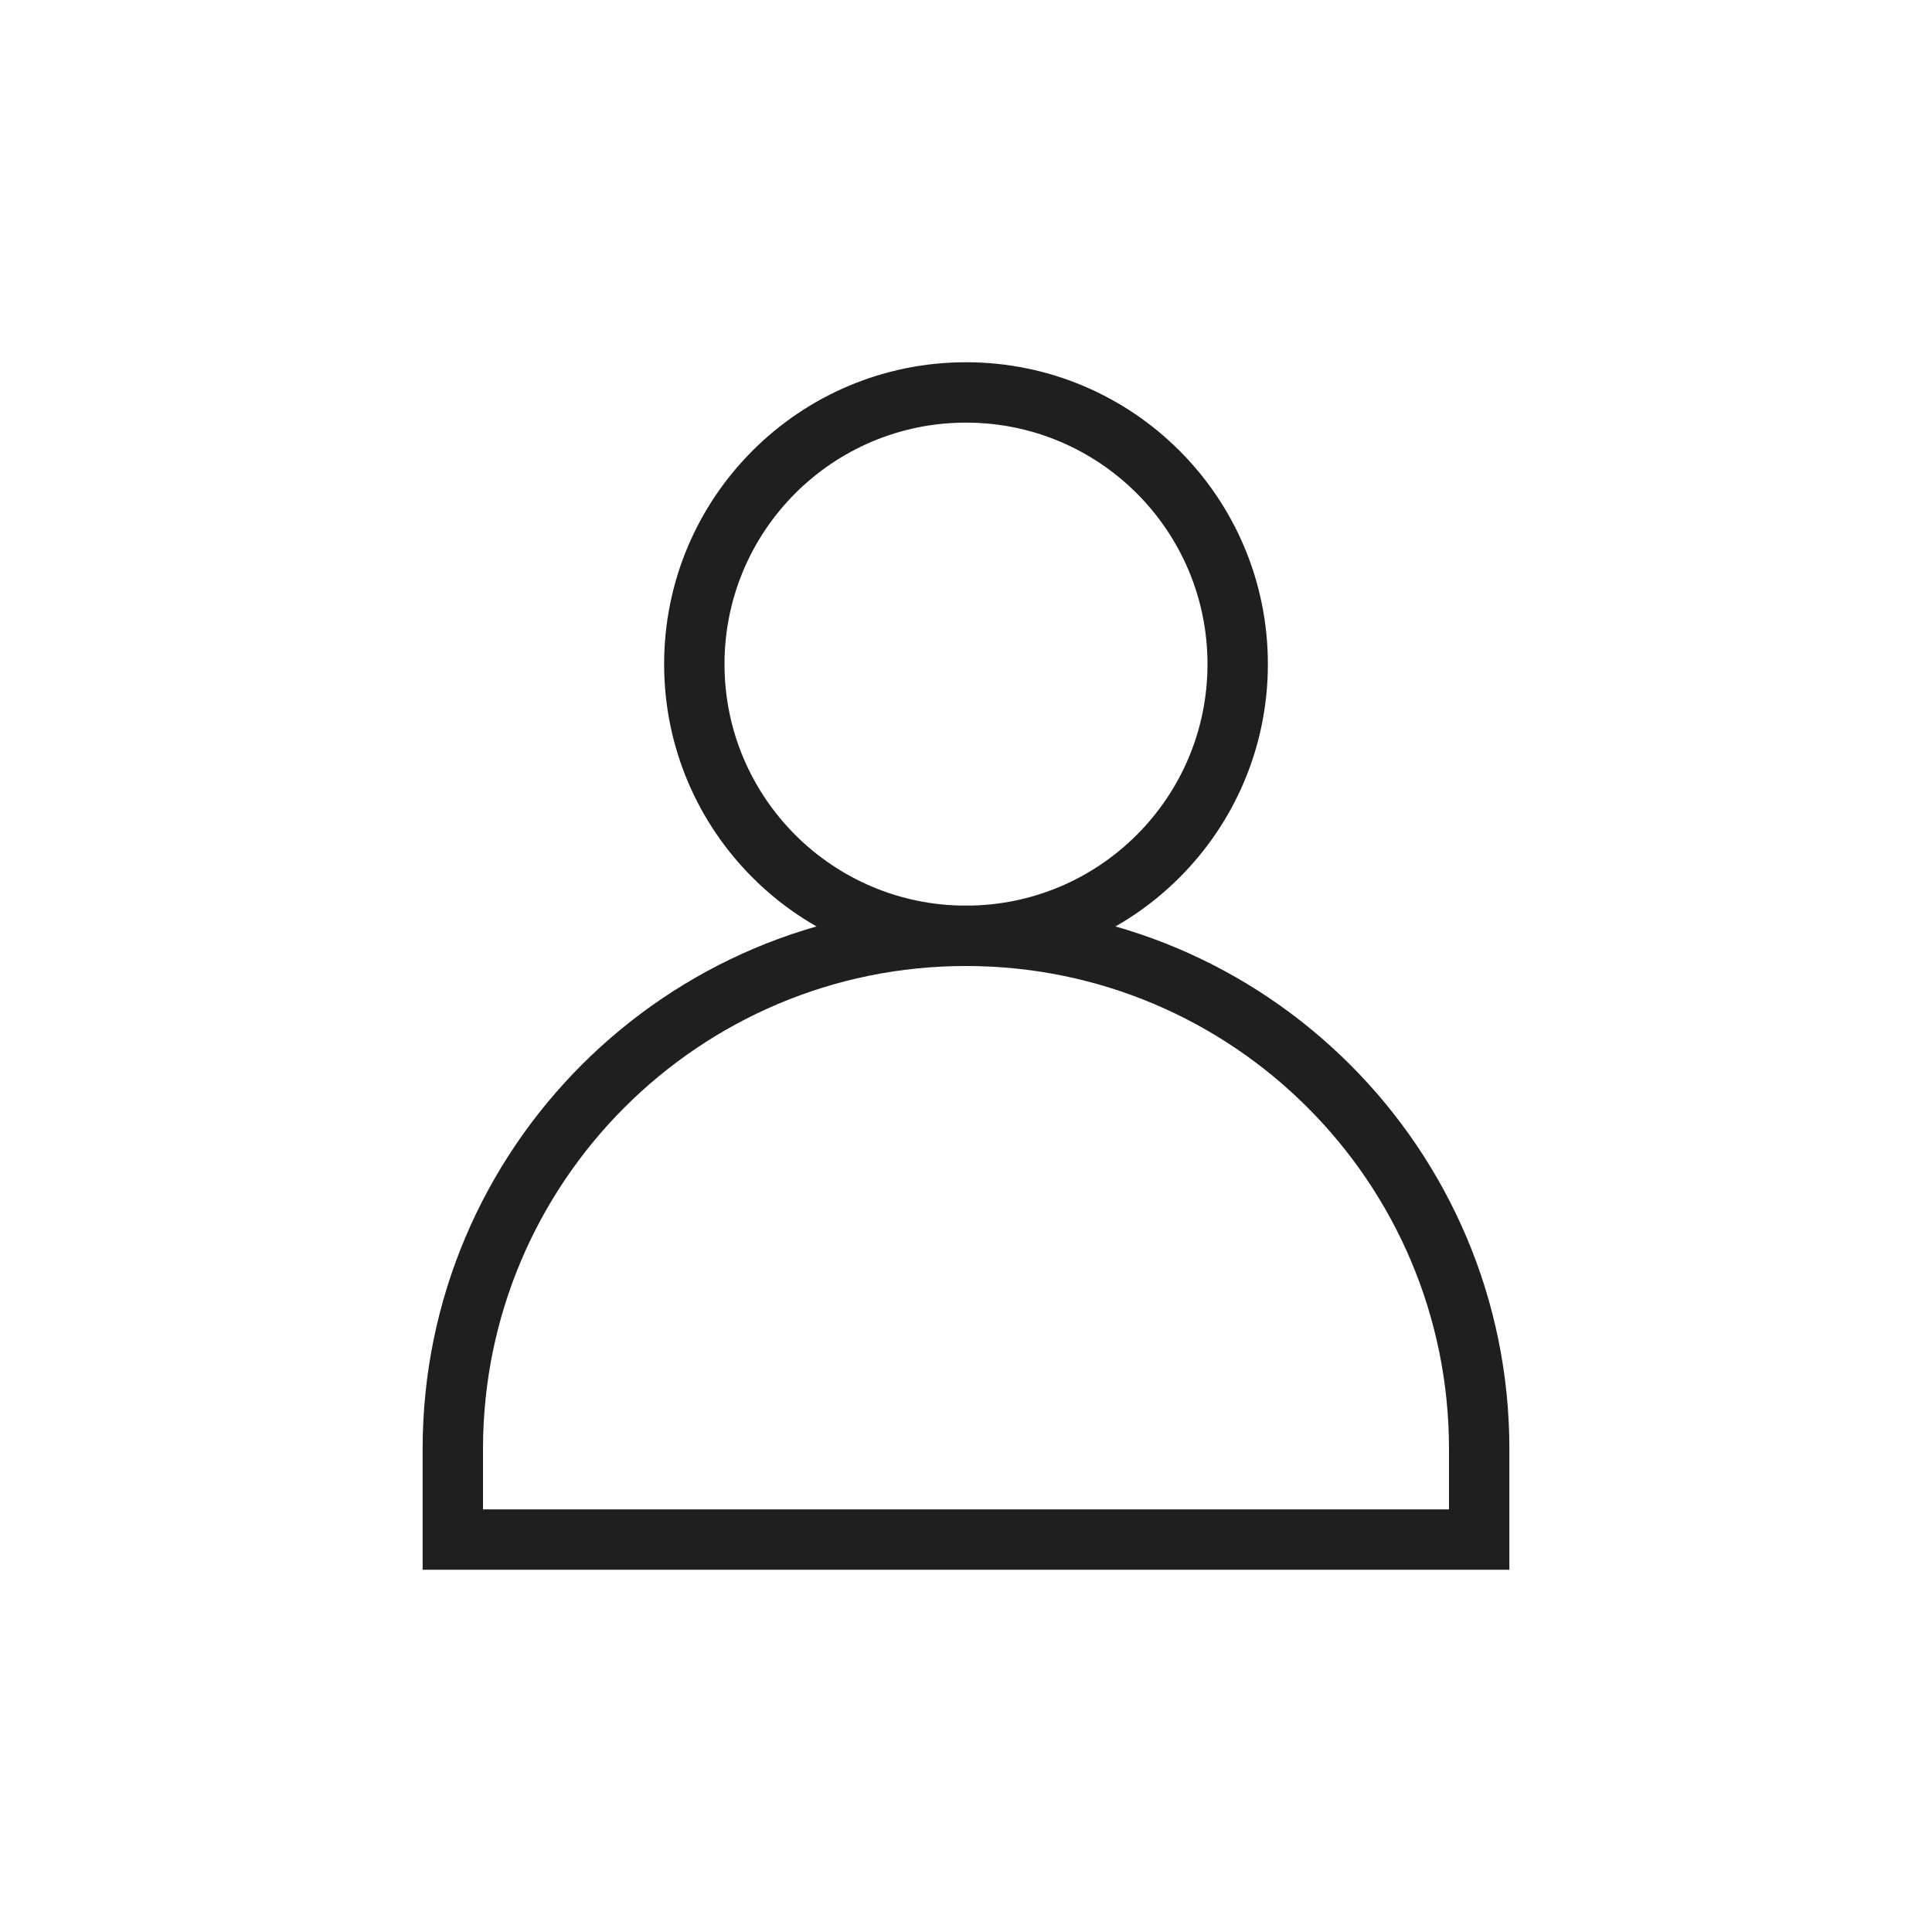
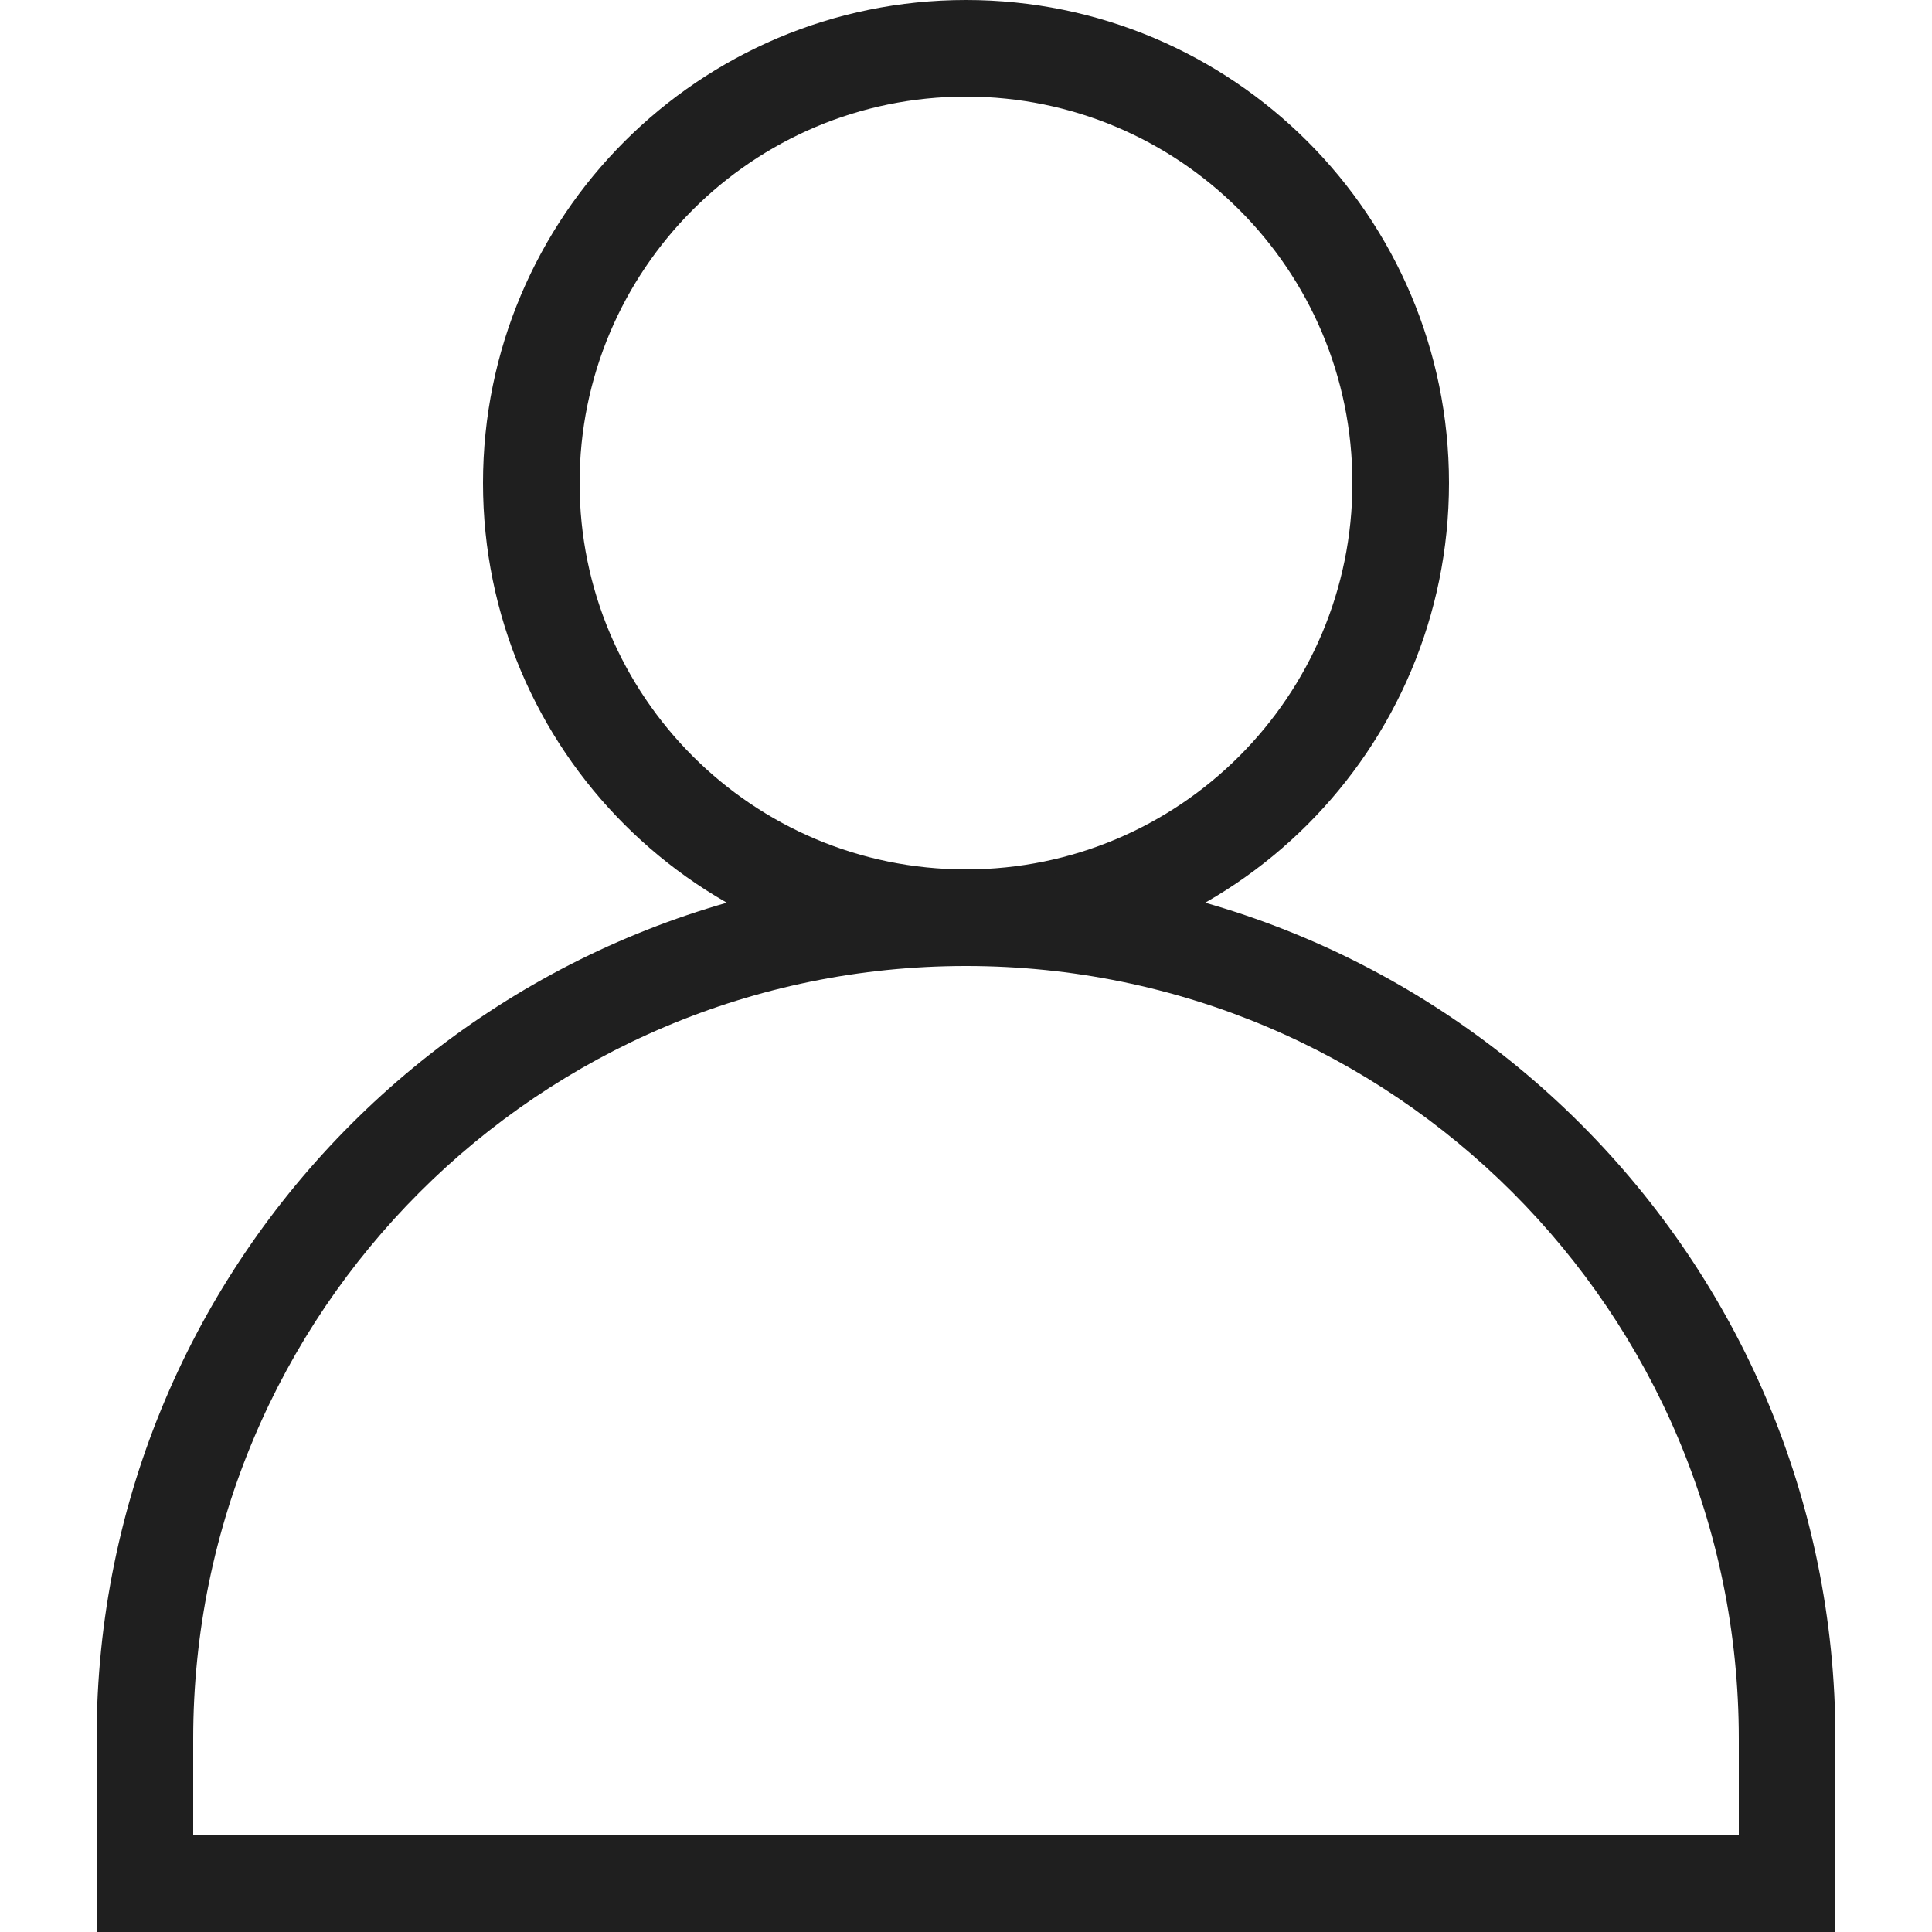
- <svg xmlns="http://www.w3.org/2000/svg" viewBox="0 0 32 32">
+ <svg xmlns="http://www.w3.org/2000/svg" viewBox="0 0 20 20">
  <defs>
    <style>.a{fill:#1f1f1f;}</style>
  </defs>
-   <path class="a" d="M16,16a5,5,0,1,1,5-5A5,5,0,0,1,16,16Zm0-9a4,4,0,1,0,4,4A4,4,0,0,0,16,7Z" />
-   <path class="a" d="M25,26H7V24a9,9,0,0,1,18,0ZM8,25H24V24A8,8,0,0,0,8,24Z" />
+   <path class="a" d="M10,10a5,5,0,1,1,5-5A5,5,0,0,1,10,10Zm0-9a4,4,0,1,0,4,4A4,4,0,0,0,10,1Z" />
+   <path class="a" d="M19,20H1V18a9,9,0,0,1,18,0ZM2,19H18V18A8,8,0,0,0,2,18Z" />
</svg>
